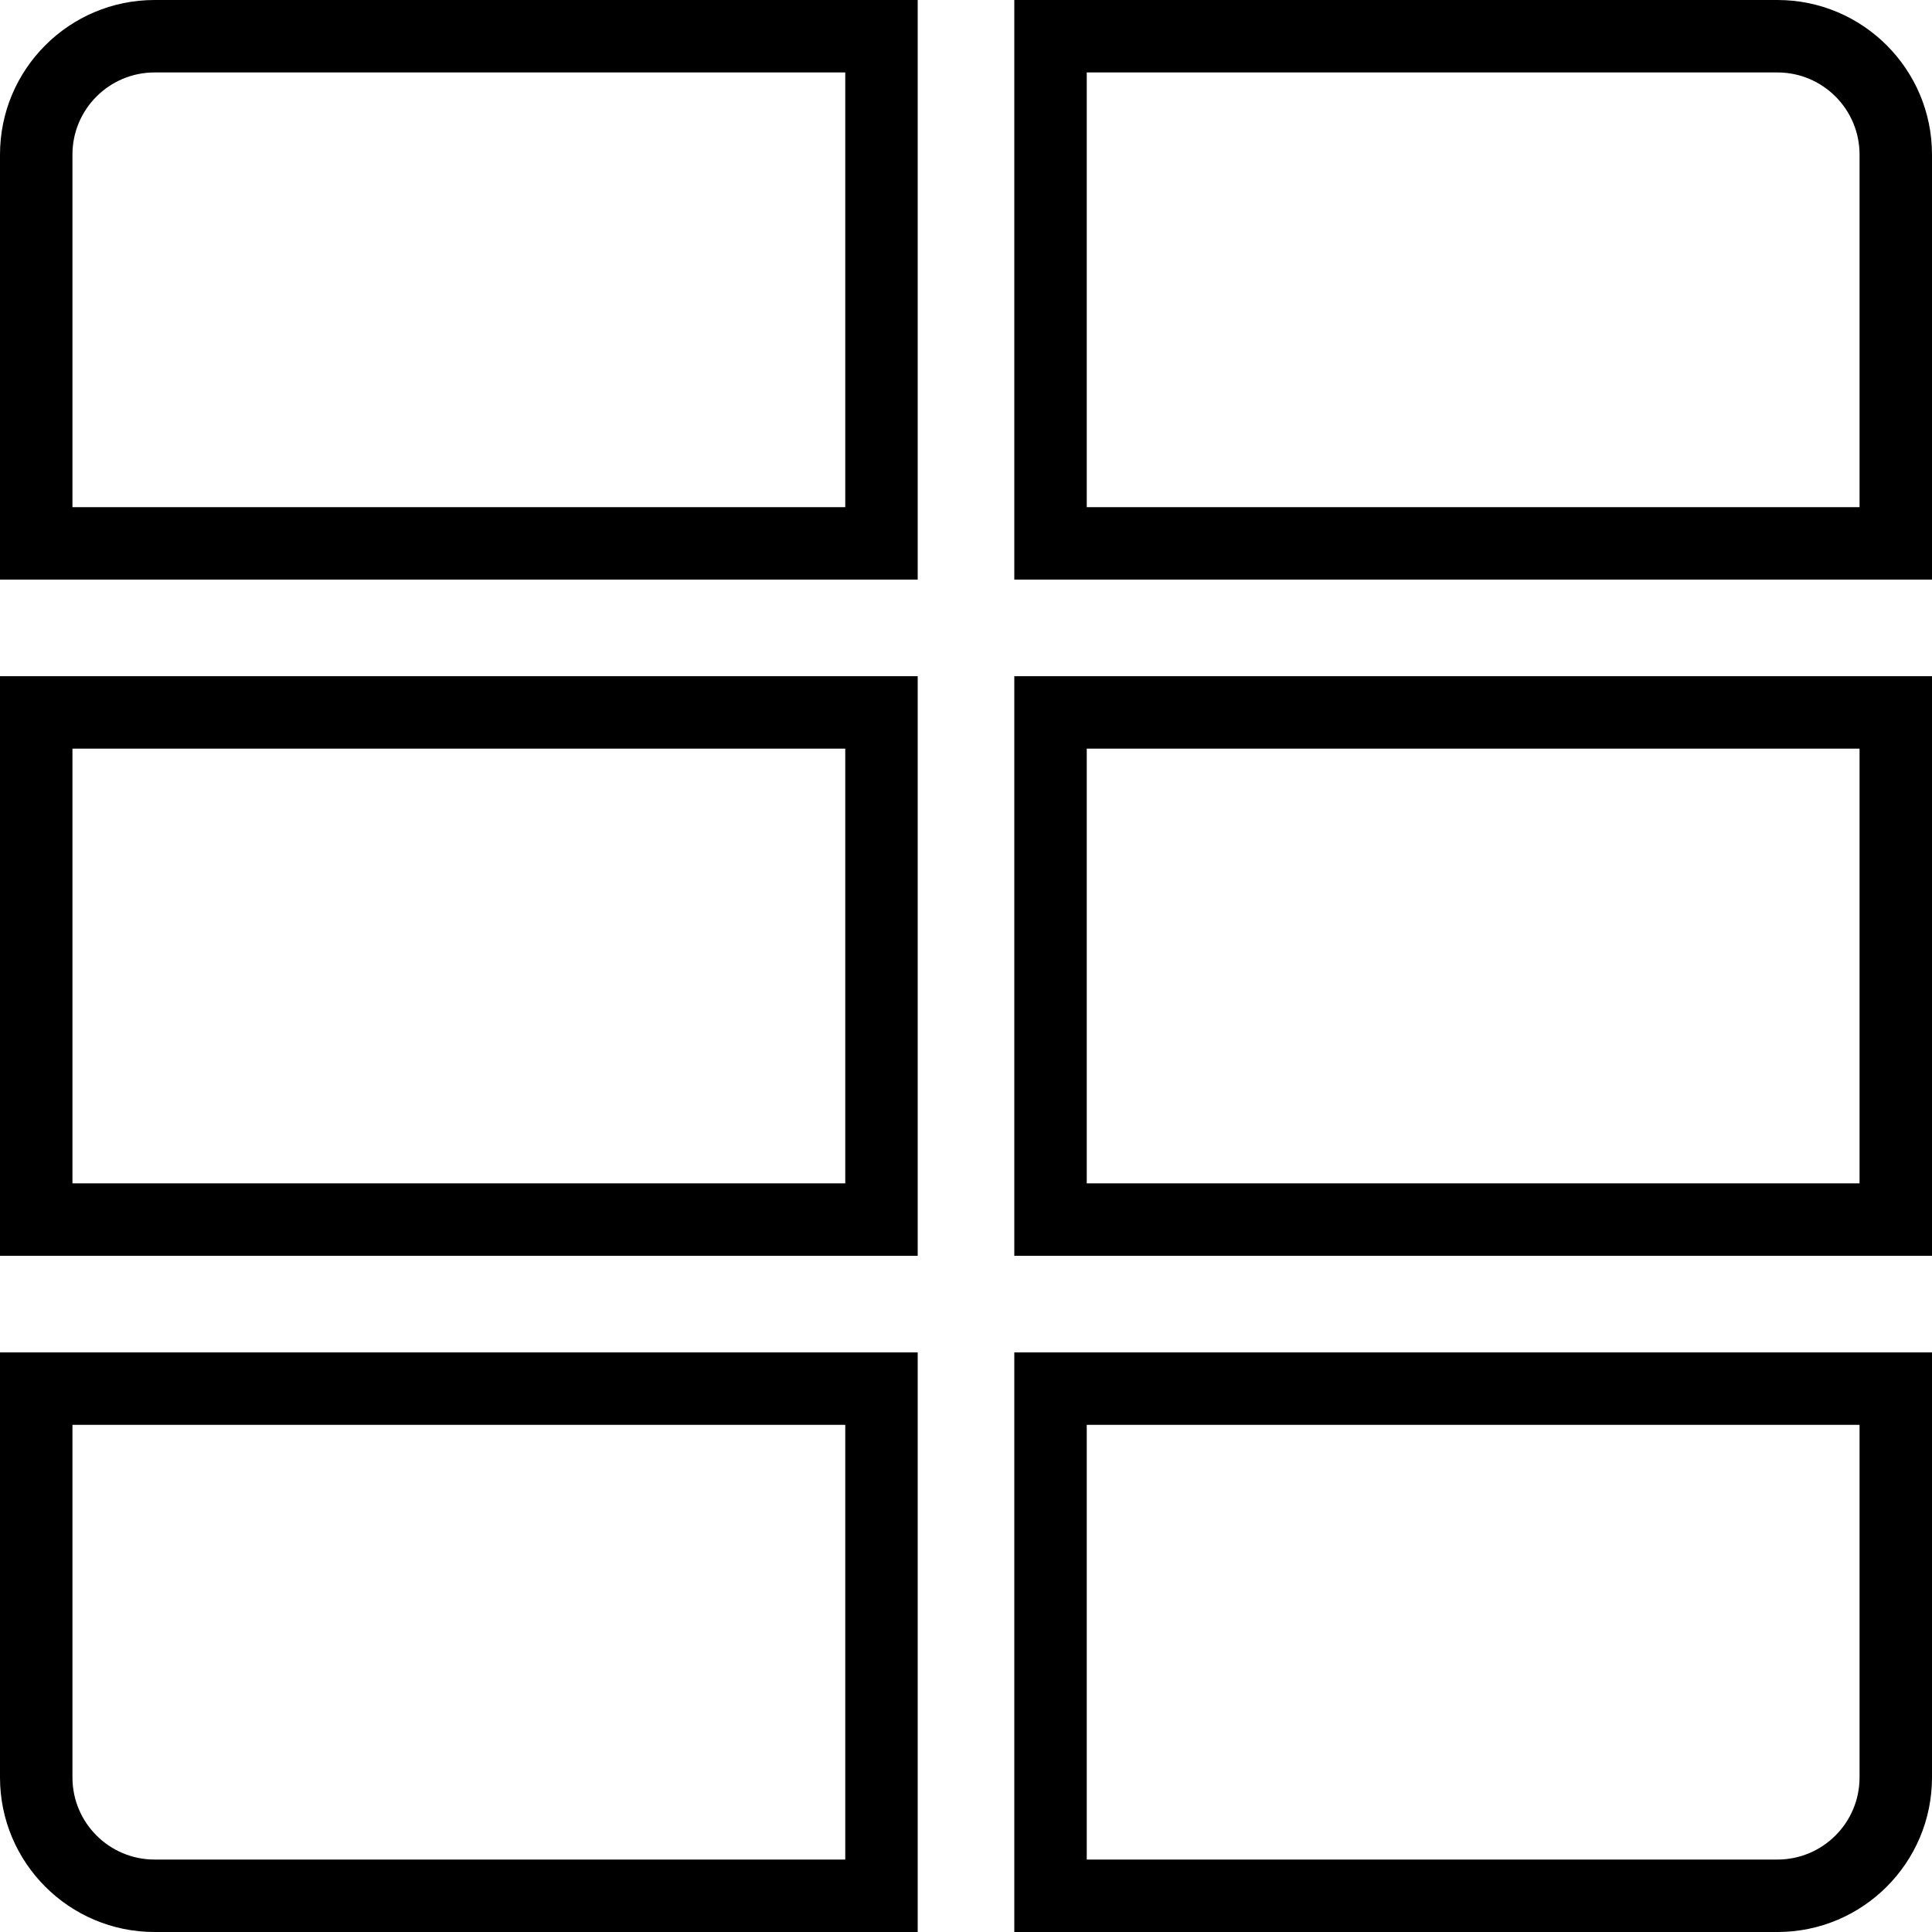
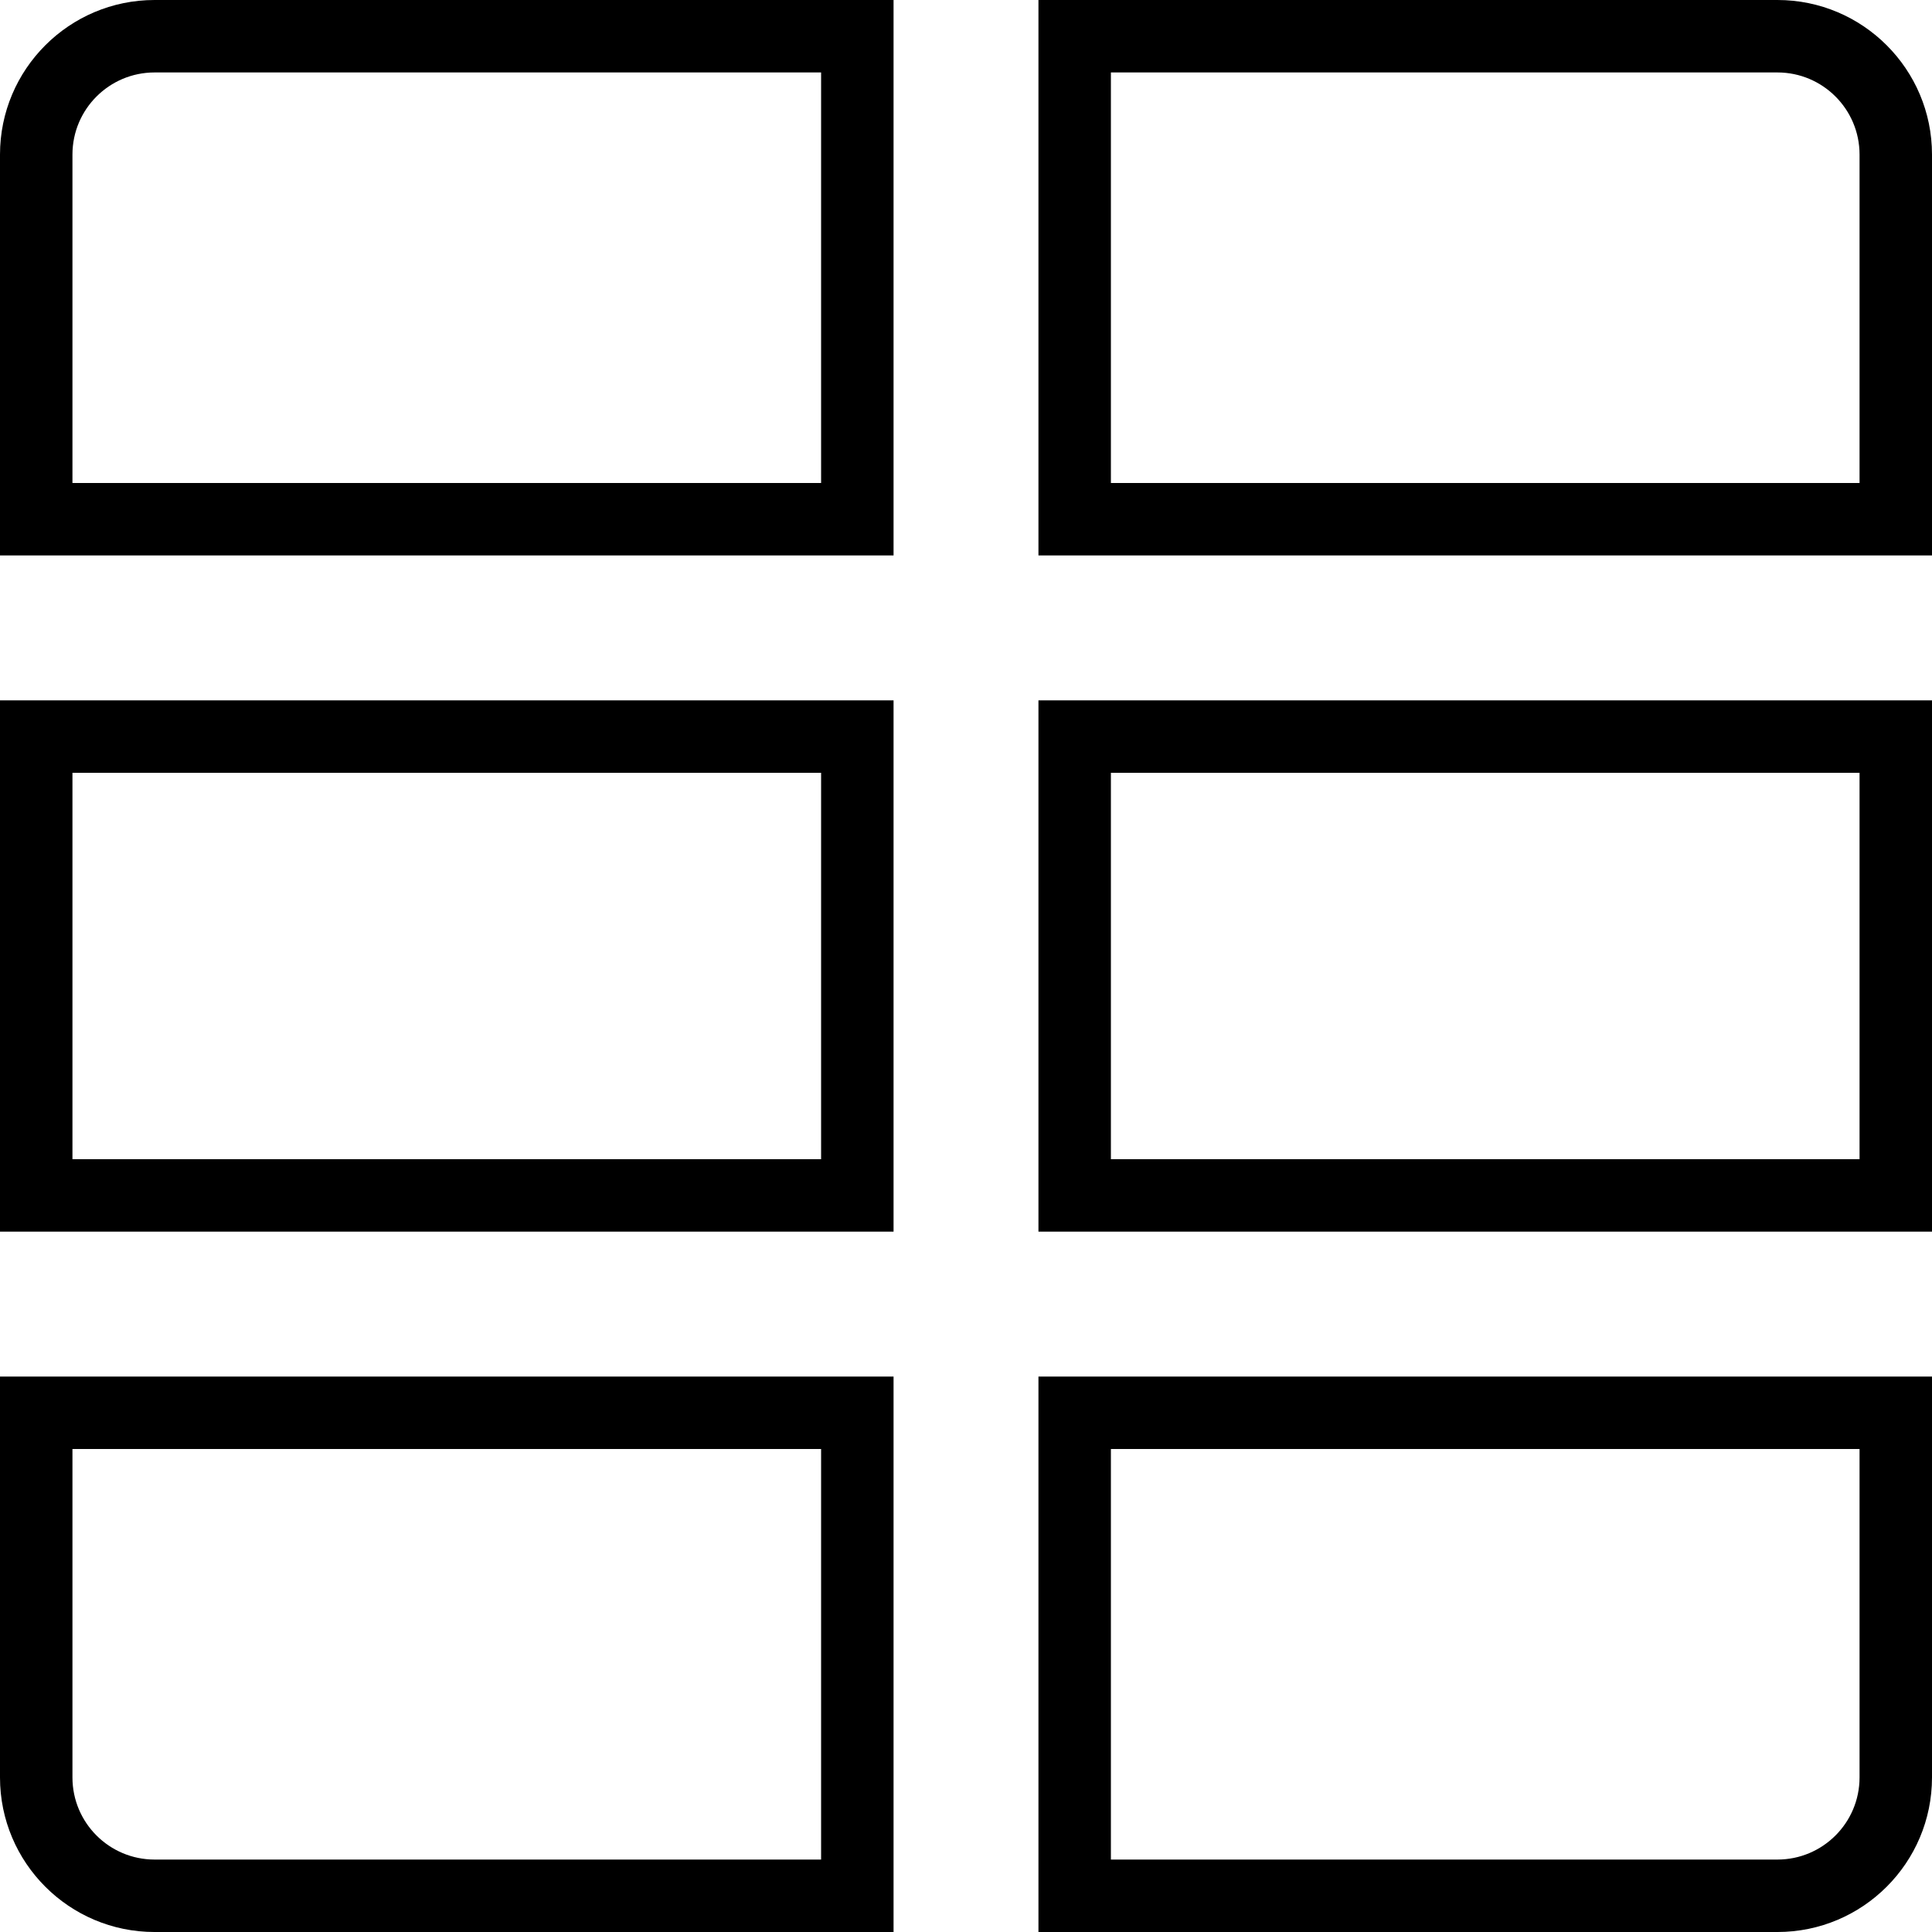
<svg xmlns="http://www.w3.org/2000/svg" width="100%" height="100%" viewBox="0 0 800 800" version="1.1" xml:space="preserve" style="fill-rule:evenodd;clip-rule:evenodd;stroke-linejoin:round;stroke-miterlimit:2;">
  <g transform="matrix(2.13889,0,0,2.86957,-247.378,-228.185)">
-     <path d="M489.683,274.671L489.683,336.004C489.683,348.313 476.276,358.307 459.761,358.307L312.021,358.307L312.021,274.671L489.683,274.671ZM475.657,285.125L326.047,285.125L326.047,347.852L459.761,347.852C468.535,347.852 475.657,342.543 475.657,336.004L475.657,285.125ZM115.657,260.731L115.657,177.095L293.32,177.095L293.32,260.731L115.657,260.731ZM129.683,250.277L279.294,250.277L279.294,187.549L129.683,187.549L129.683,250.277ZM489.683,177.095L489.683,260.731L312.021,260.731L312.021,177.095L489.683,177.095ZM475.657,187.549L326.047,187.549L326.047,250.277L475.657,250.277L475.657,187.549ZM115.657,163.155L115.657,101.822C115.657,89.513 129.065,79.519 145.58,79.519L293.32,79.519L293.32,163.155L115.657,163.155ZM129.683,152.701L279.294,152.701L279.294,89.974L145.58,89.974C136.806,89.974 129.683,95.283 129.683,101.822L129.683,152.701ZM312.021,79.519L459.761,79.519C476.276,79.519 489.683,89.513 489.683,101.822L489.683,163.155L312.021,163.155L312.021,79.519ZM326.047,89.974L326.047,152.701L475.657,152.701L475.657,101.822C475.657,95.283 468.535,89.974 459.761,89.974L326.047,89.974ZM293.32,358.307L145.58,358.307C129.065,358.307 115.657,348.313 115.657,336.004L115.657,274.671L293.32,274.671L293.32,358.307ZM279.294,347.852L279.294,285.125L129.683,285.125L129.683,336.004C129.683,342.543 136.806,347.852 145.58,347.852L279.294,347.852Z" />
+     <path d="M489.683,278.156L489.683,336.004C489.683,348.313 476.276,358.307 459.761,358.307L316.696,358.307L316.696,278.156L489.683,278.156ZM475.657,288.61L330.722,288.61L330.722,347.852L459.761,347.852C468.535,347.852 475.657,342.543 475.657,336.004L475.657,288.61ZM115.657,257.246L115.657,180.58L288.645,180.58L288.645,257.246L115.657,257.246ZM129.683,246.792L274.619,246.792L274.619,191.034L129.683,191.034L129.683,246.792ZM489.683,180.58L489.683,257.246L316.696,257.246L316.696,180.58L489.683,180.58ZM475.657,191.034L330.722,191.034L330.722,246.792L475.657,246.792L475.657,191.034ZM115.657,159.67L115.657,101.822C115.657,89.513 129.065,79.519 145.58,79.519L288.645,79.519L288.645,159.67L115.657,159.67ZM129.683,149.216L274.619,149.216L274.619,89.974L145.58,89.974C136.806,89.974 129.683,95.283 129.683,101.822L129.683,149.216ZM316.696,79.519L459.761,79.519C476.276,79.519 489.683,89.513 489.683,101.822L489.683,159.67L316.696,159.67L316.696,79.519ZM330.722,89.974L330.722,149.216L475.657,149.216L475.657,101.822C475.657,95.283 468.535,89.974 459.761,89.974L330.722,89.974ZM288.645,358.307L145.58,358.307C129.065,358.307 115.657,348.313 115.657,336.004L115.657,278.156L288.645,278.156L288.645,358.307ZM274.619,347.852L274.619,288.61L129.683,288.61L129.683,336.004C129.683,342.543 136.806,347.852 145.58,347.852L274.619,347.852Z" />
  </g>
</svg>
